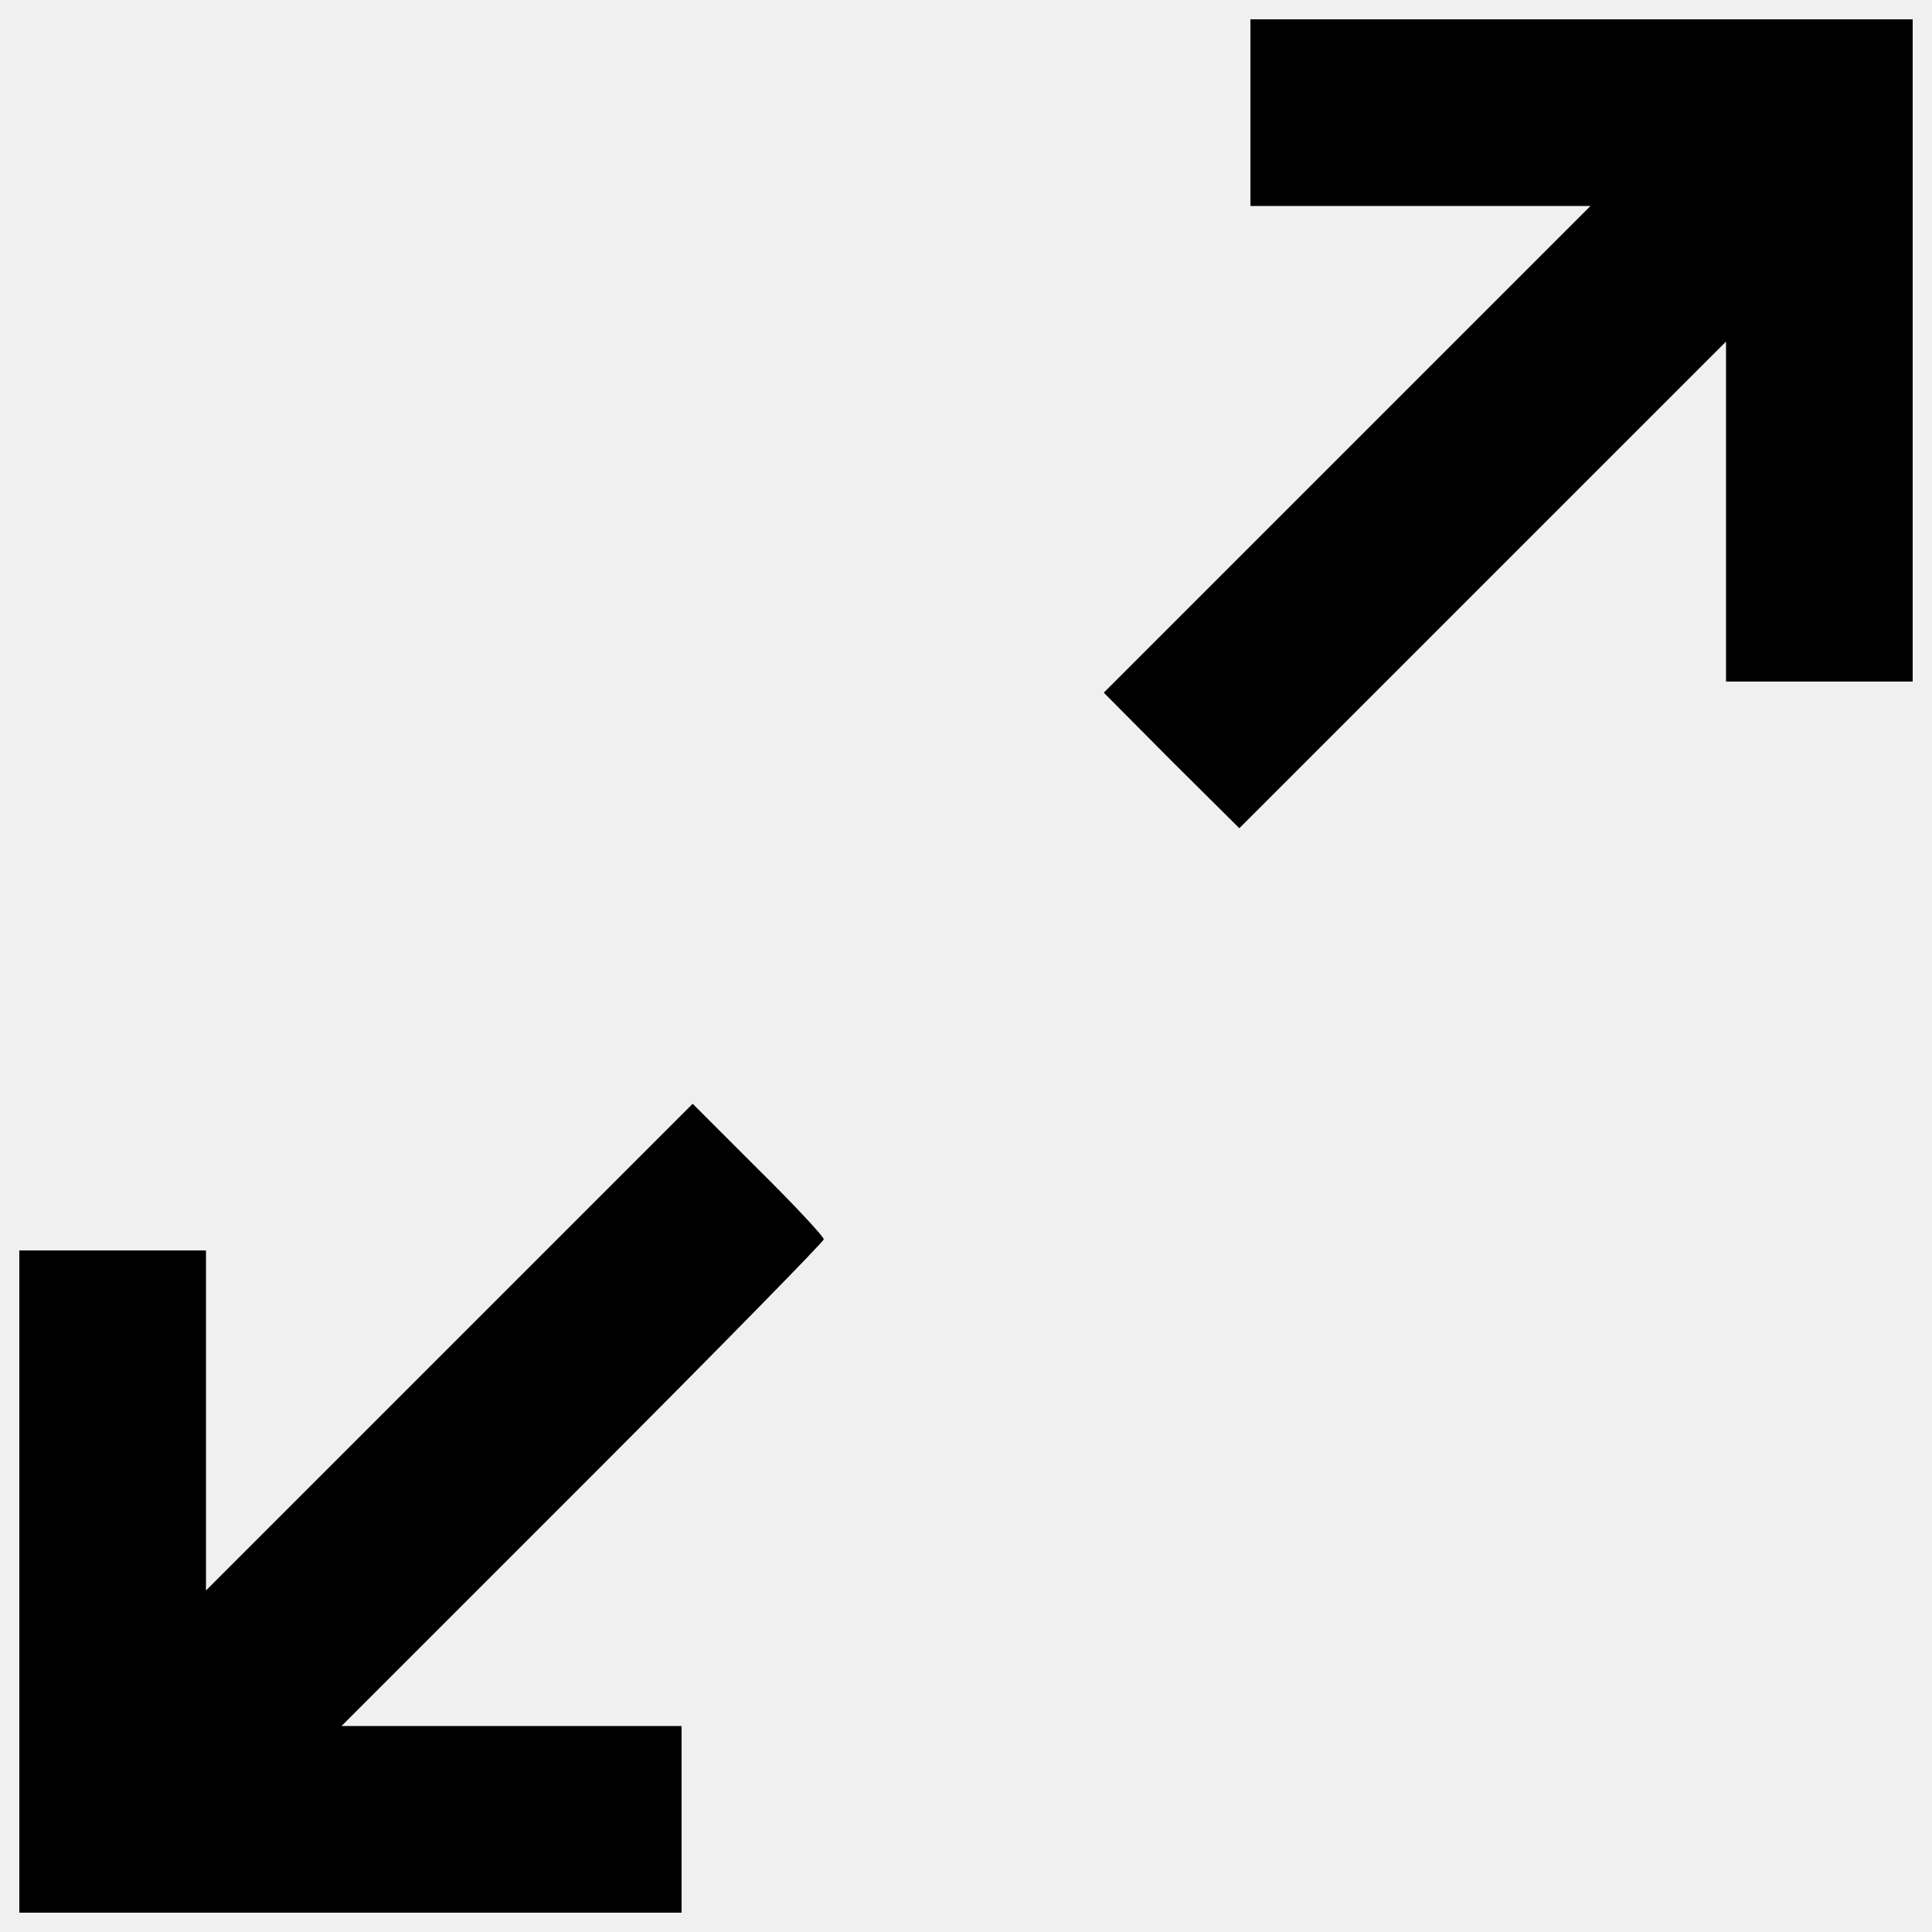
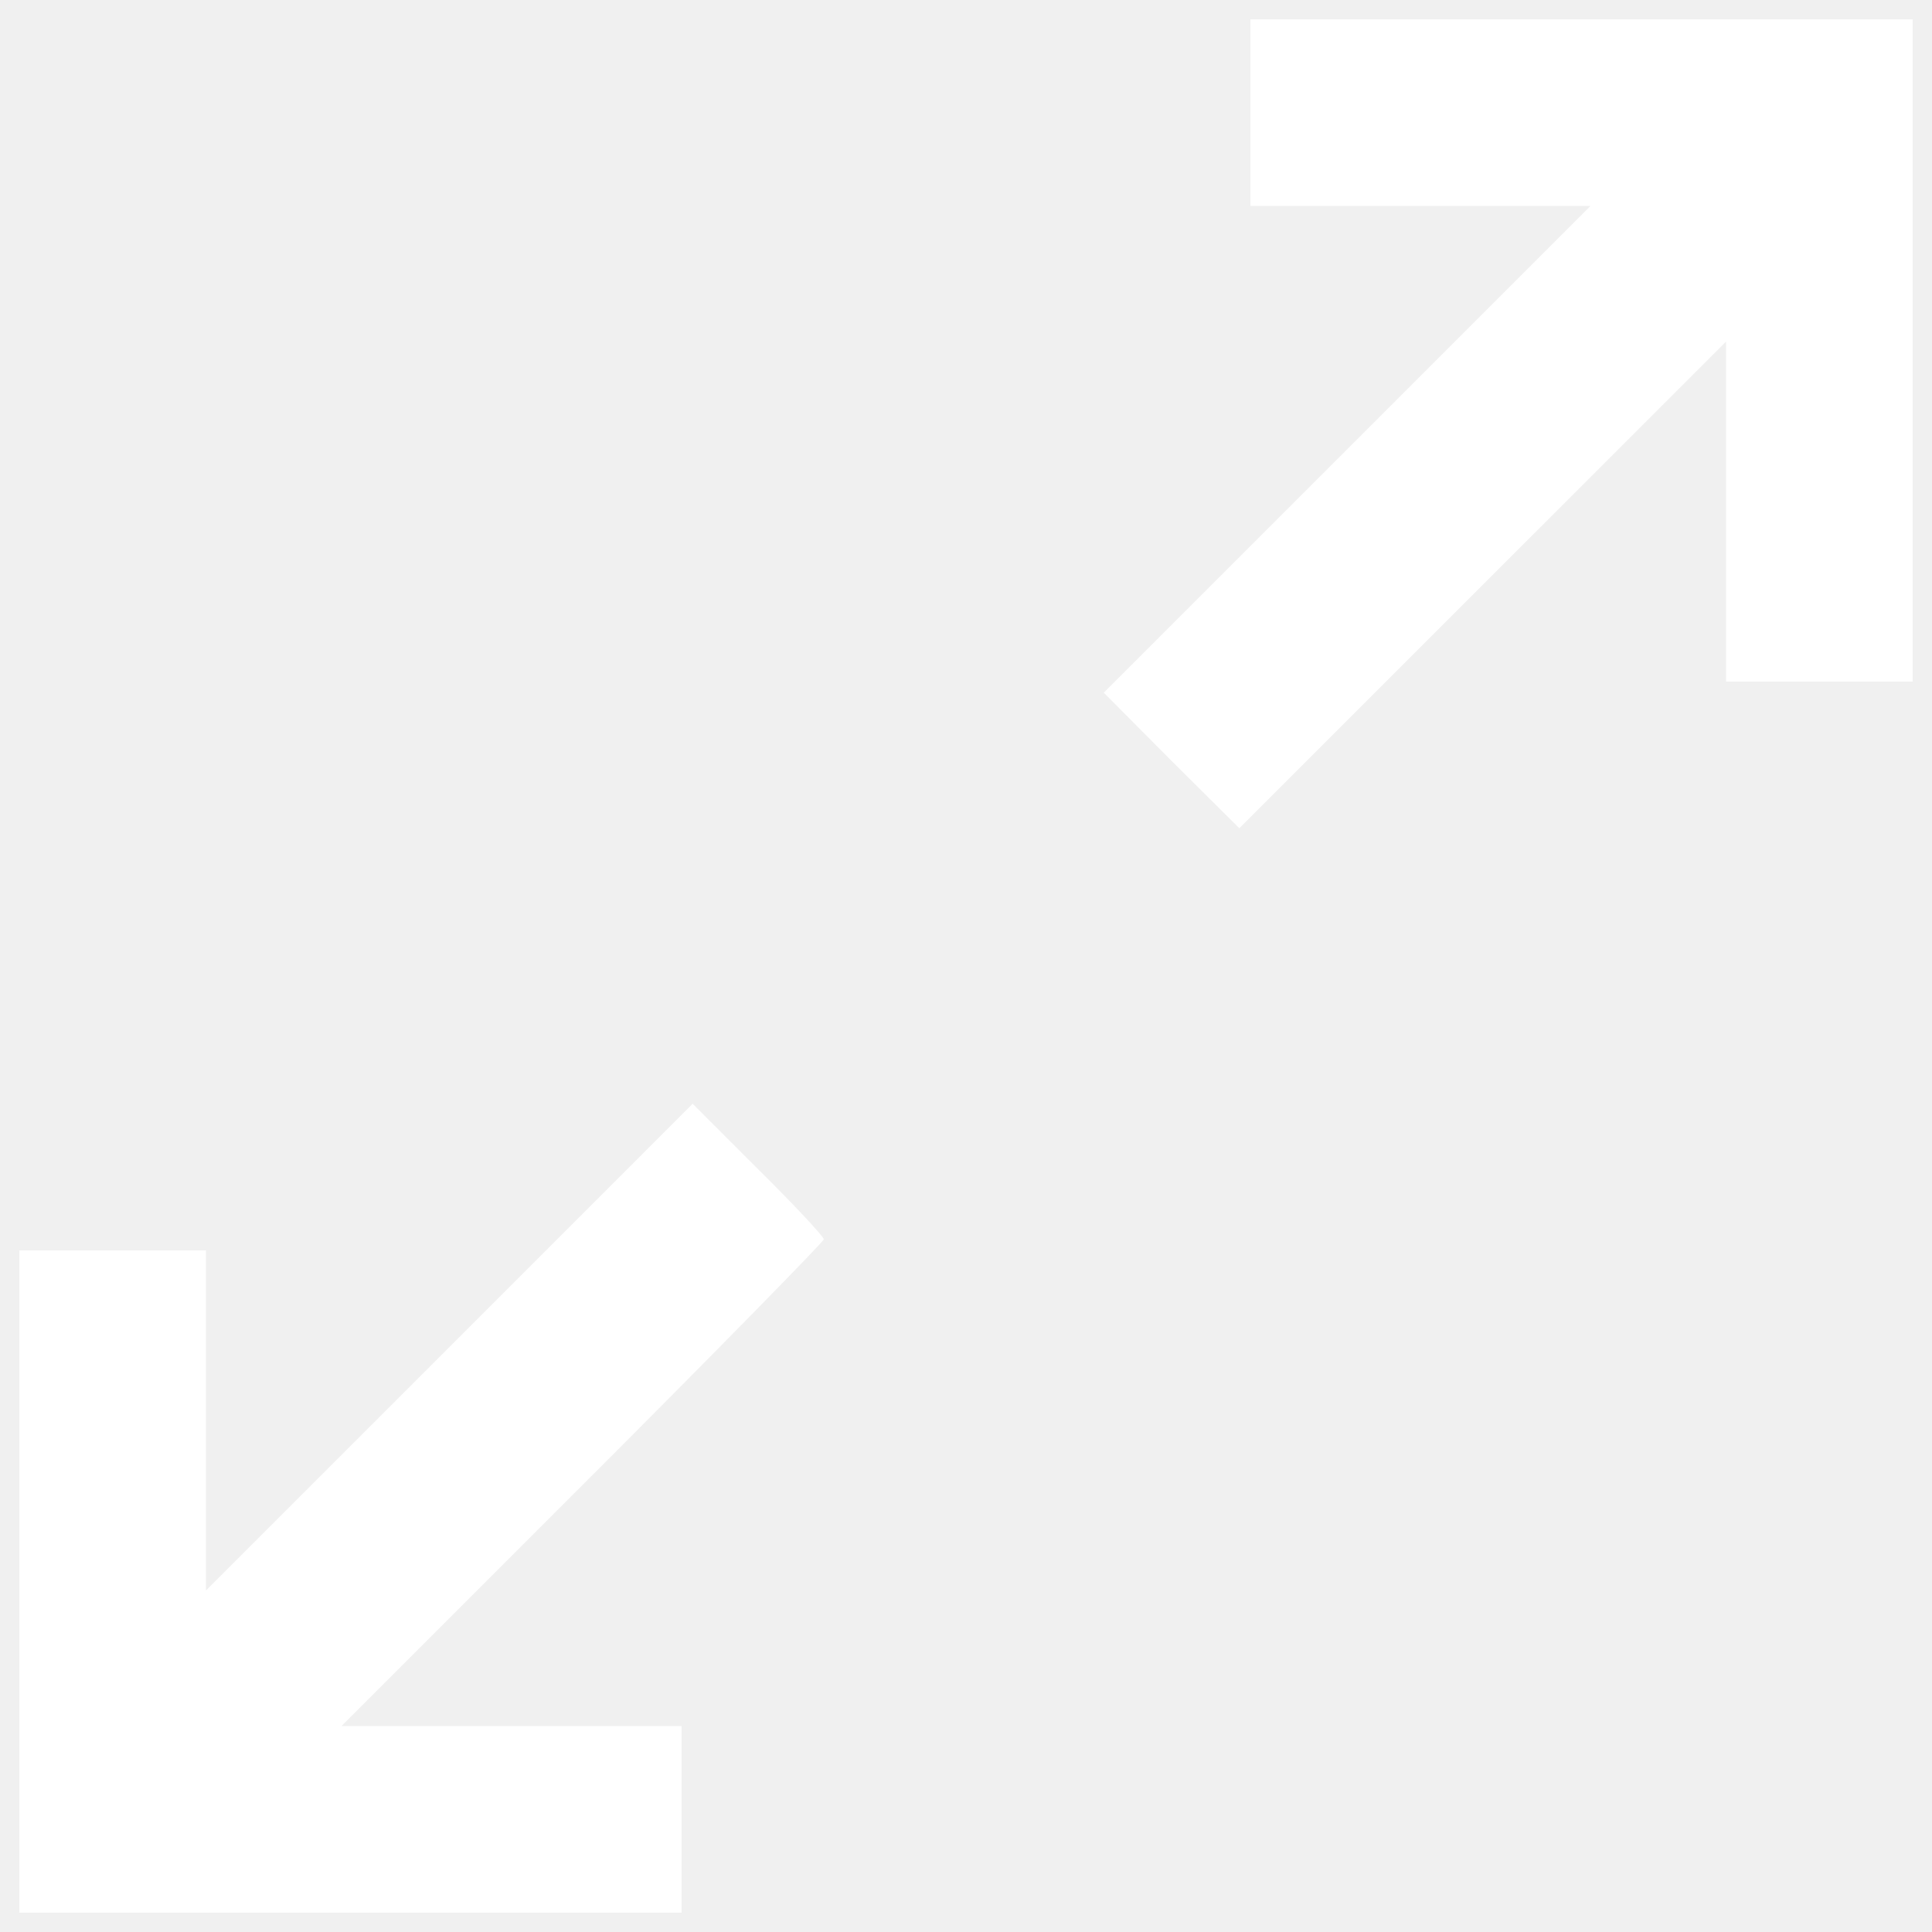
<svg xmlns="http://www.w3.org/2000/svg" version="1.1" x="0px" y="0px" viewBox="0 0 1000 1000" enable-background="new 0 0 1000 1000" xml:space="preserve">
-   <g>
-     <g transform="translate(0,511) scale(0.1,-0.1)">
-       <path d="M6472.3,4526.9v-483.1h878.8h881.1L6971.5,2783.1L5713.1,1524.8l349.7-352l352-349.7l1258.4,1258.4l1260.7,1260.6v-881.1v-878.8h483.1H9900v1713.9V5010H8186.2H6472.3V4526.9z" />
-       <path d="M2324.6-1863.8L1066.2-3122.2v881.1v878.8H583.1H100v-1713.8V-4790h1713.8h1713.9v483.1v483.1h-878.8h-881.1L3017-2574.6c685.5,685.5,1246.9,1258.4,1246.9,1269.9c0,13.8-151.8,177.1-340.5,363.5l-338.2,338.2L2324.6-1863.8z" />
-     </g>
+   <g transform="translate(0,511) scale(0.1,-0.1)">
+     <path fill="white" d="M6472.3,4526.9v-483.1h878.8h881.1L6971.5,2783.1L5713.1,1524.8l349.7-352l352-349.7l1258.4,1258.4l1260.7,1260.6v-881.1v-878.8h483.1H9900v1713.9V5010H8186.2H6472.3V4526.9z" />
+     <path fill="white" d="M2324.6-1863.8L1066.2-3122.2v881.1v878.8H583.1H100v-1713.8V-4790h1713.8h1713.9v483.1v483.1h-878.8h-881.1L3017-2574.6c685.5,685.5,1246.9,1258.4,1246.9,1269.9c0,13.8-151.8,177.1-340.5,363.5l-338.2,338.2L2324.6-1863.8z" />
  </g>
</svg>
